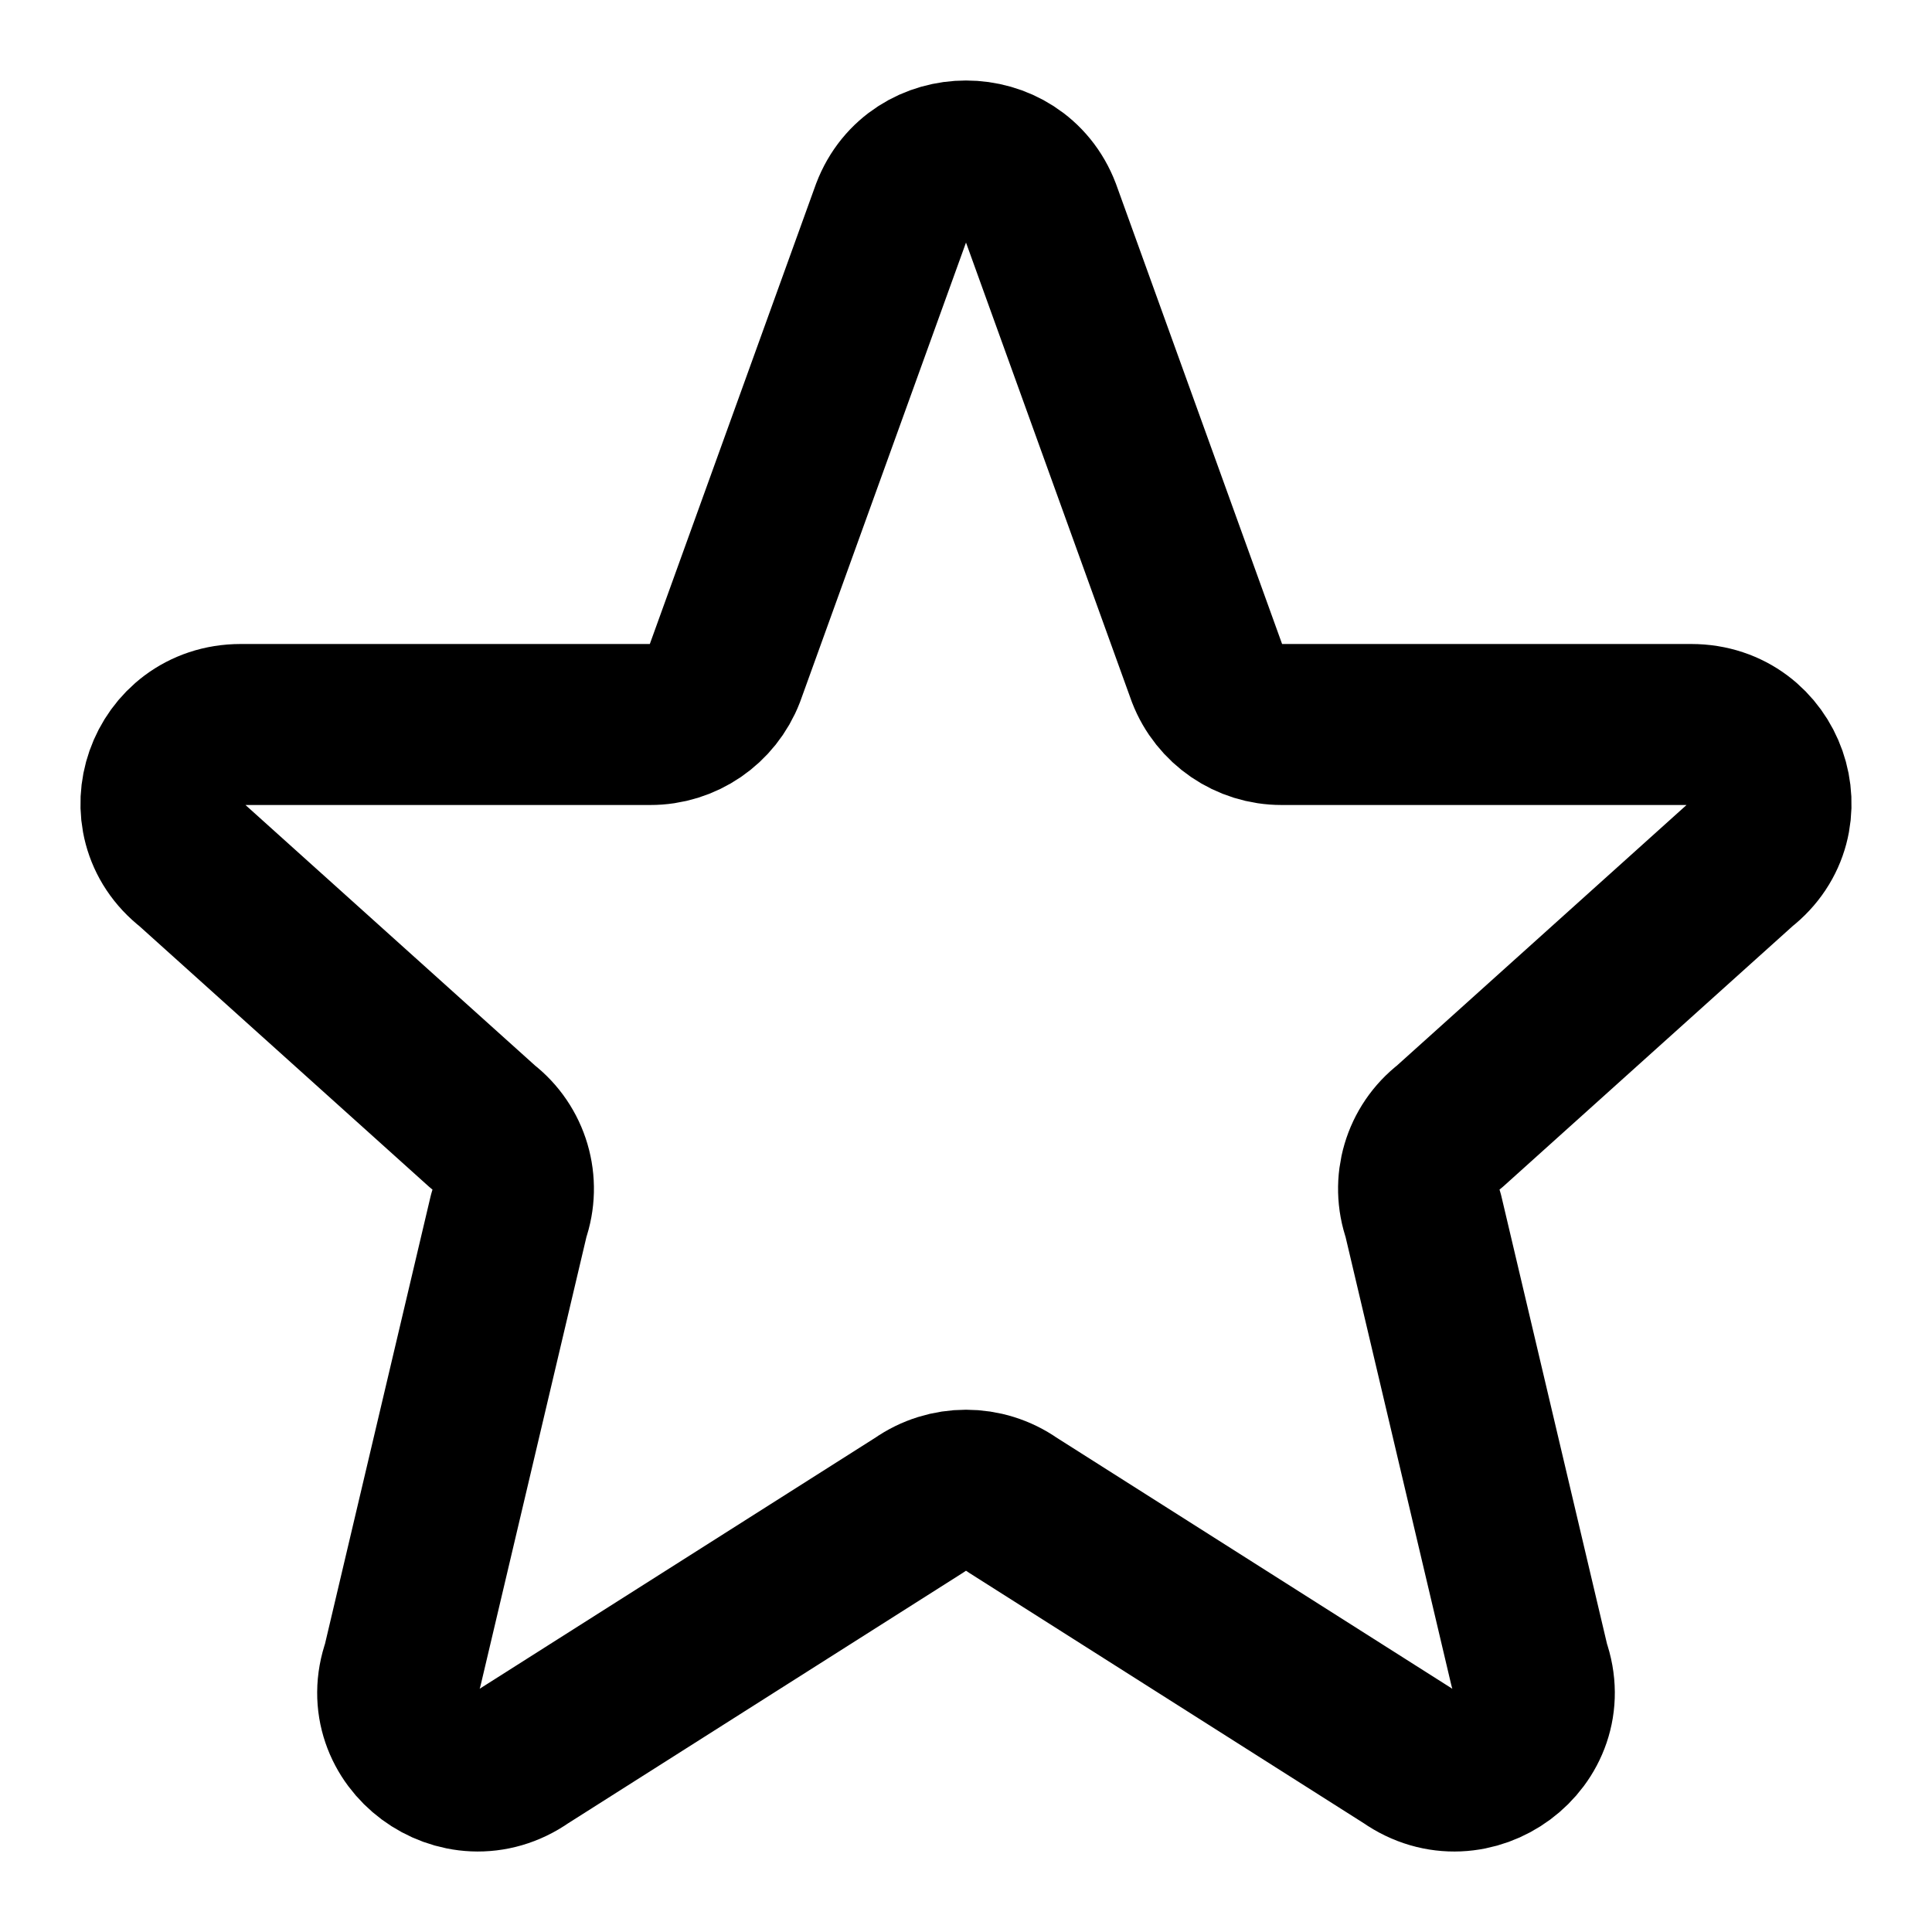
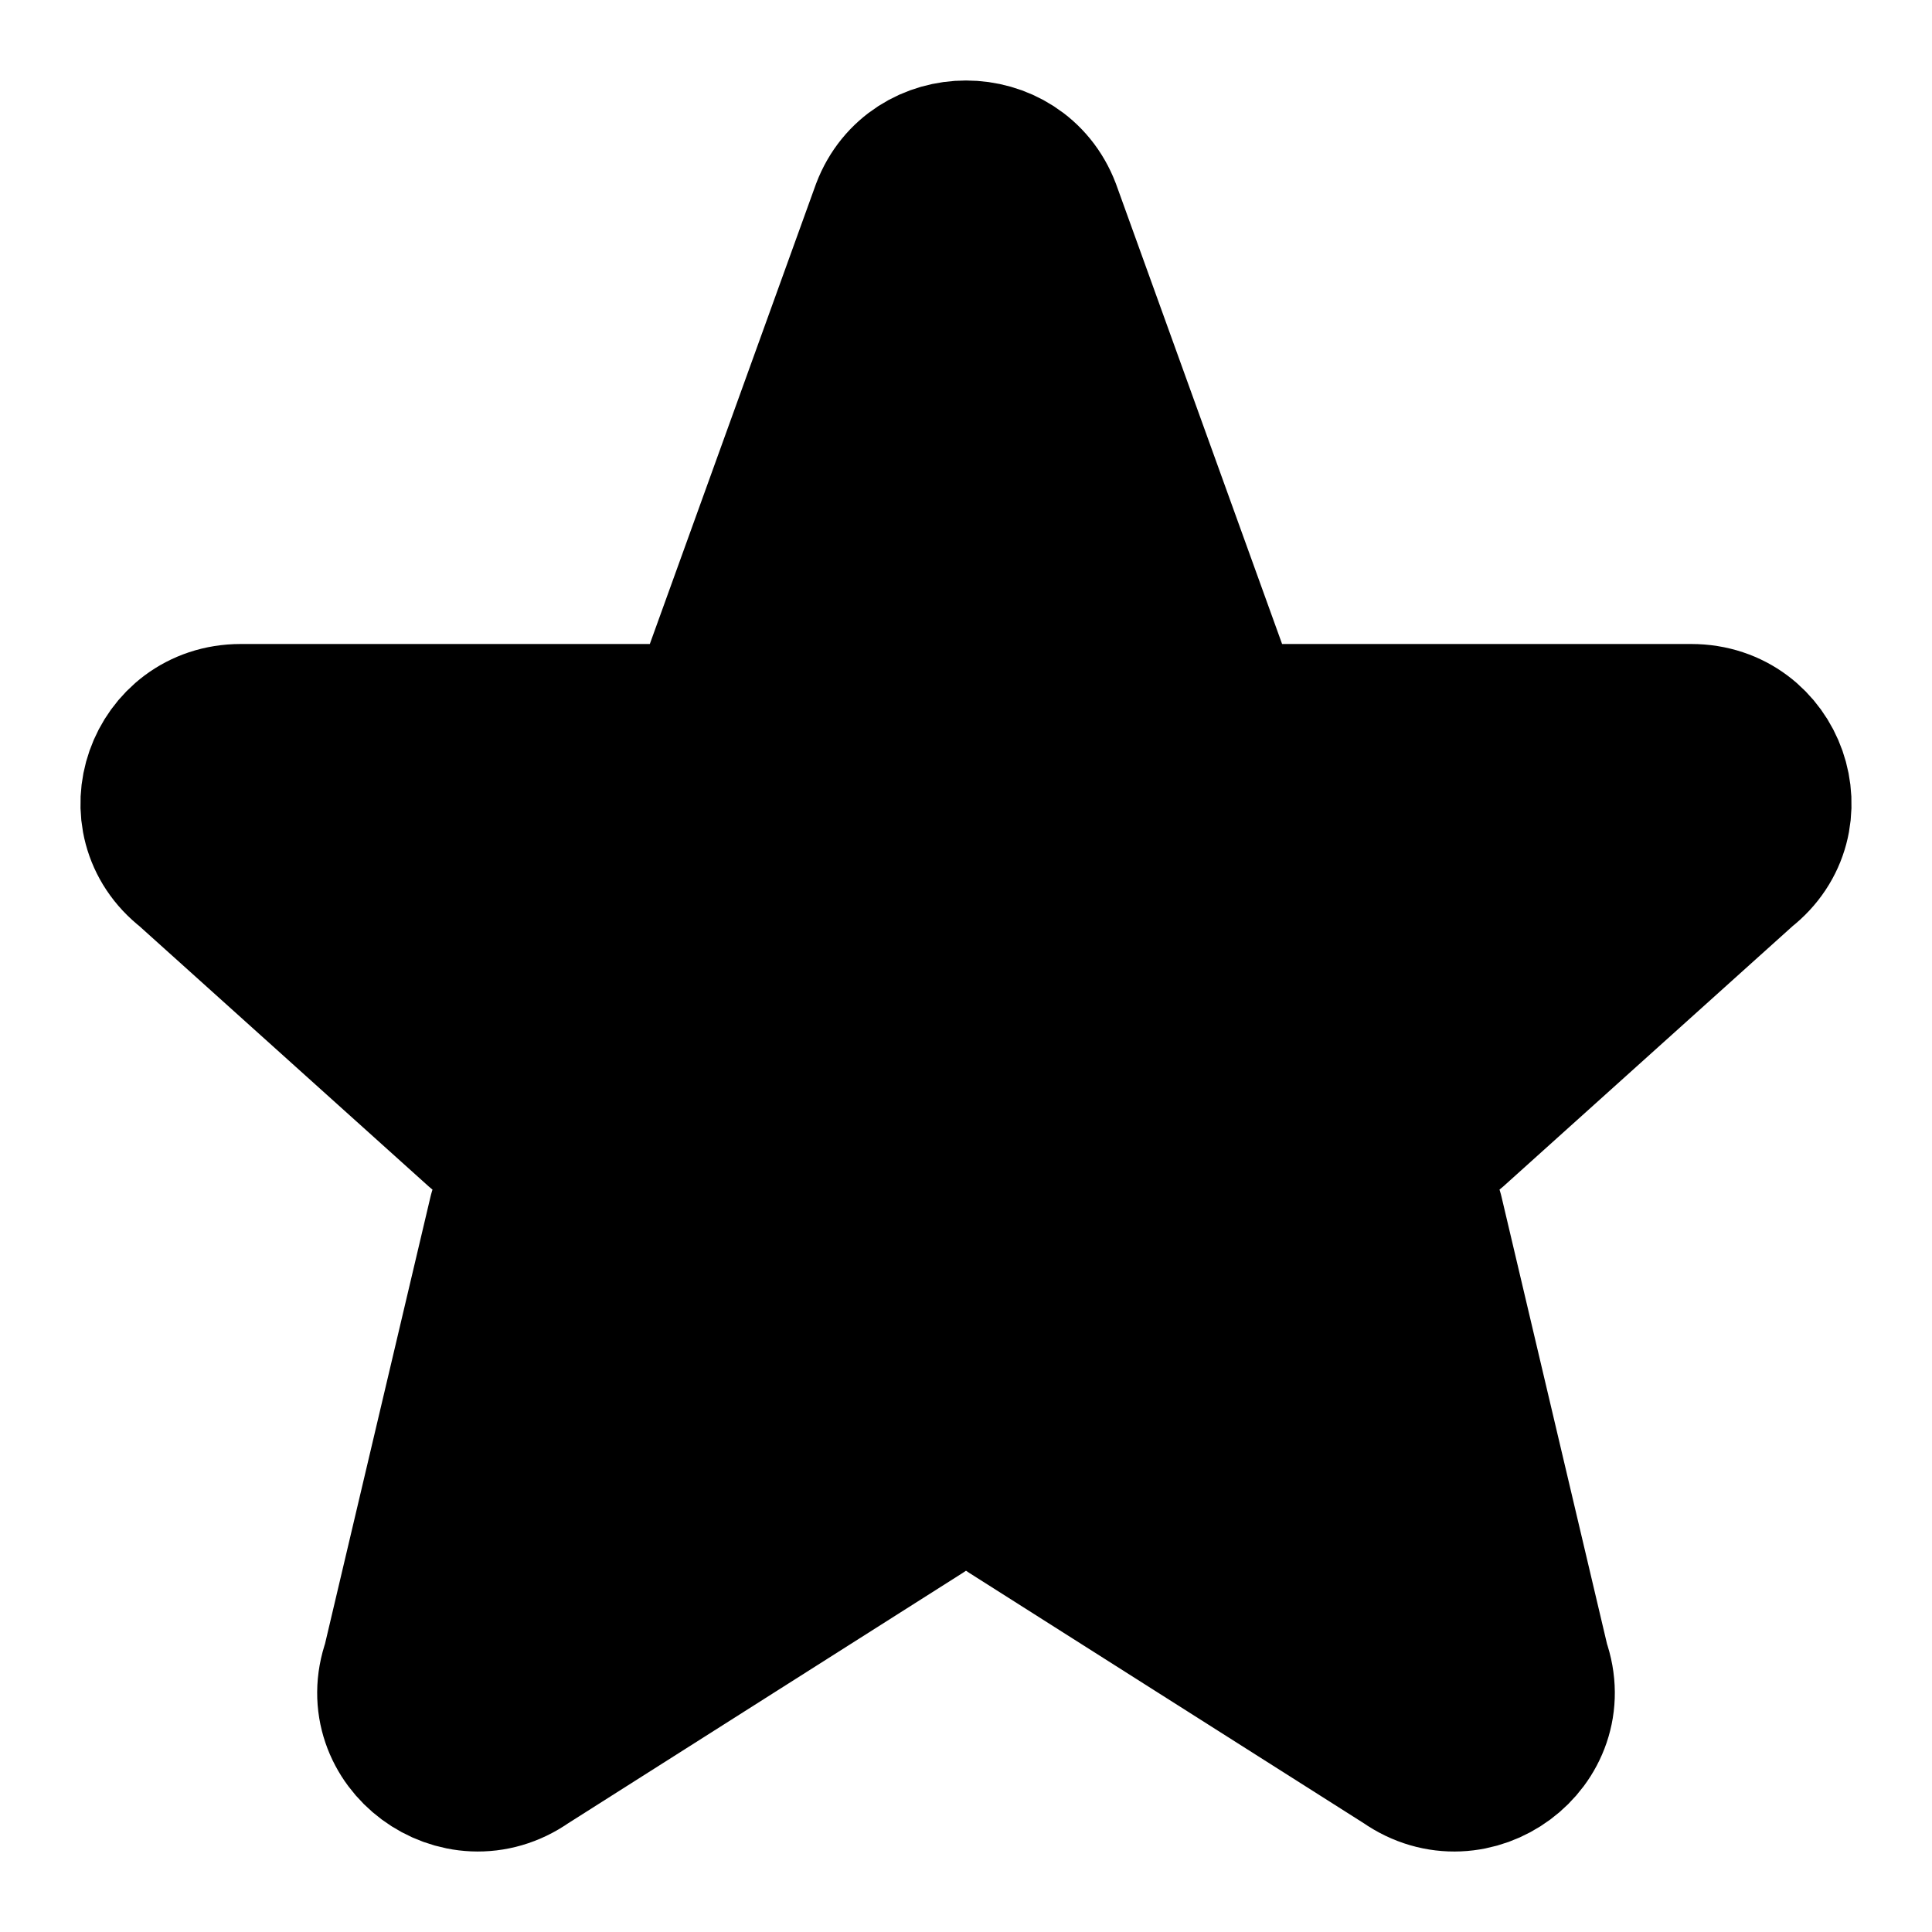
<svg xmlns="http://www.w3.org/2000/svg" width="24" height="24" viewBox="0 0 24 24">
-   <path fill="none" stroke="currentColor" stroke-linecap="round" stroke-linejoin="round" stroke-width="2" d="M11.074 2.633c.32-.844 1.531-.844 1.852 0l2.07 5.734a.99.99 0 0 0 .926.633h5.087c.94 0 1.35 1.17.611 1.743L18 14a.968.968 0 0 0-.322 1.092L19 20.695c.322.9-.72 1.673-1.508 1.119l-4.917-3.12a1 1 0 0 0-1.15 0l-4.917 3.12c-.787.554-1.83-.22-1.508-1.119l1.322-5.603A.968.968 0 0 0 6 14l-3.62-3.257C1.64 10.17 2.052 9 2.99 9h5.087a.989.989 0 0 0 .926-.633z" />
+   <path stroke="currentColor" stroke-linecap="round" stroke-linejoin="round" stroke-width="2" d="M11.074 2.633c.32-.844 1.531-.844 1.852 0l2.07 5.734a.99.99 0 0 0 .926.633h5.087c.94 0 1.35 1.17.611 1.743L18 14a.968.968 0 0 0-.322 1.092L19 20.695c.322.9-.72 1.673-1.508 1.119l-4.917-3.12a1 1 0 0 0-1.15 0l-4.917 3.12c-.787.554-1.83-.22-1.508-1.119l1.322-5.603A.968.968 0 0 0 6 14l-3.62-3.257C1.64 10.17 2.052 9 2.99 9h5.087a.989.989 0 0 0 .926-.633z" />
</svg>
